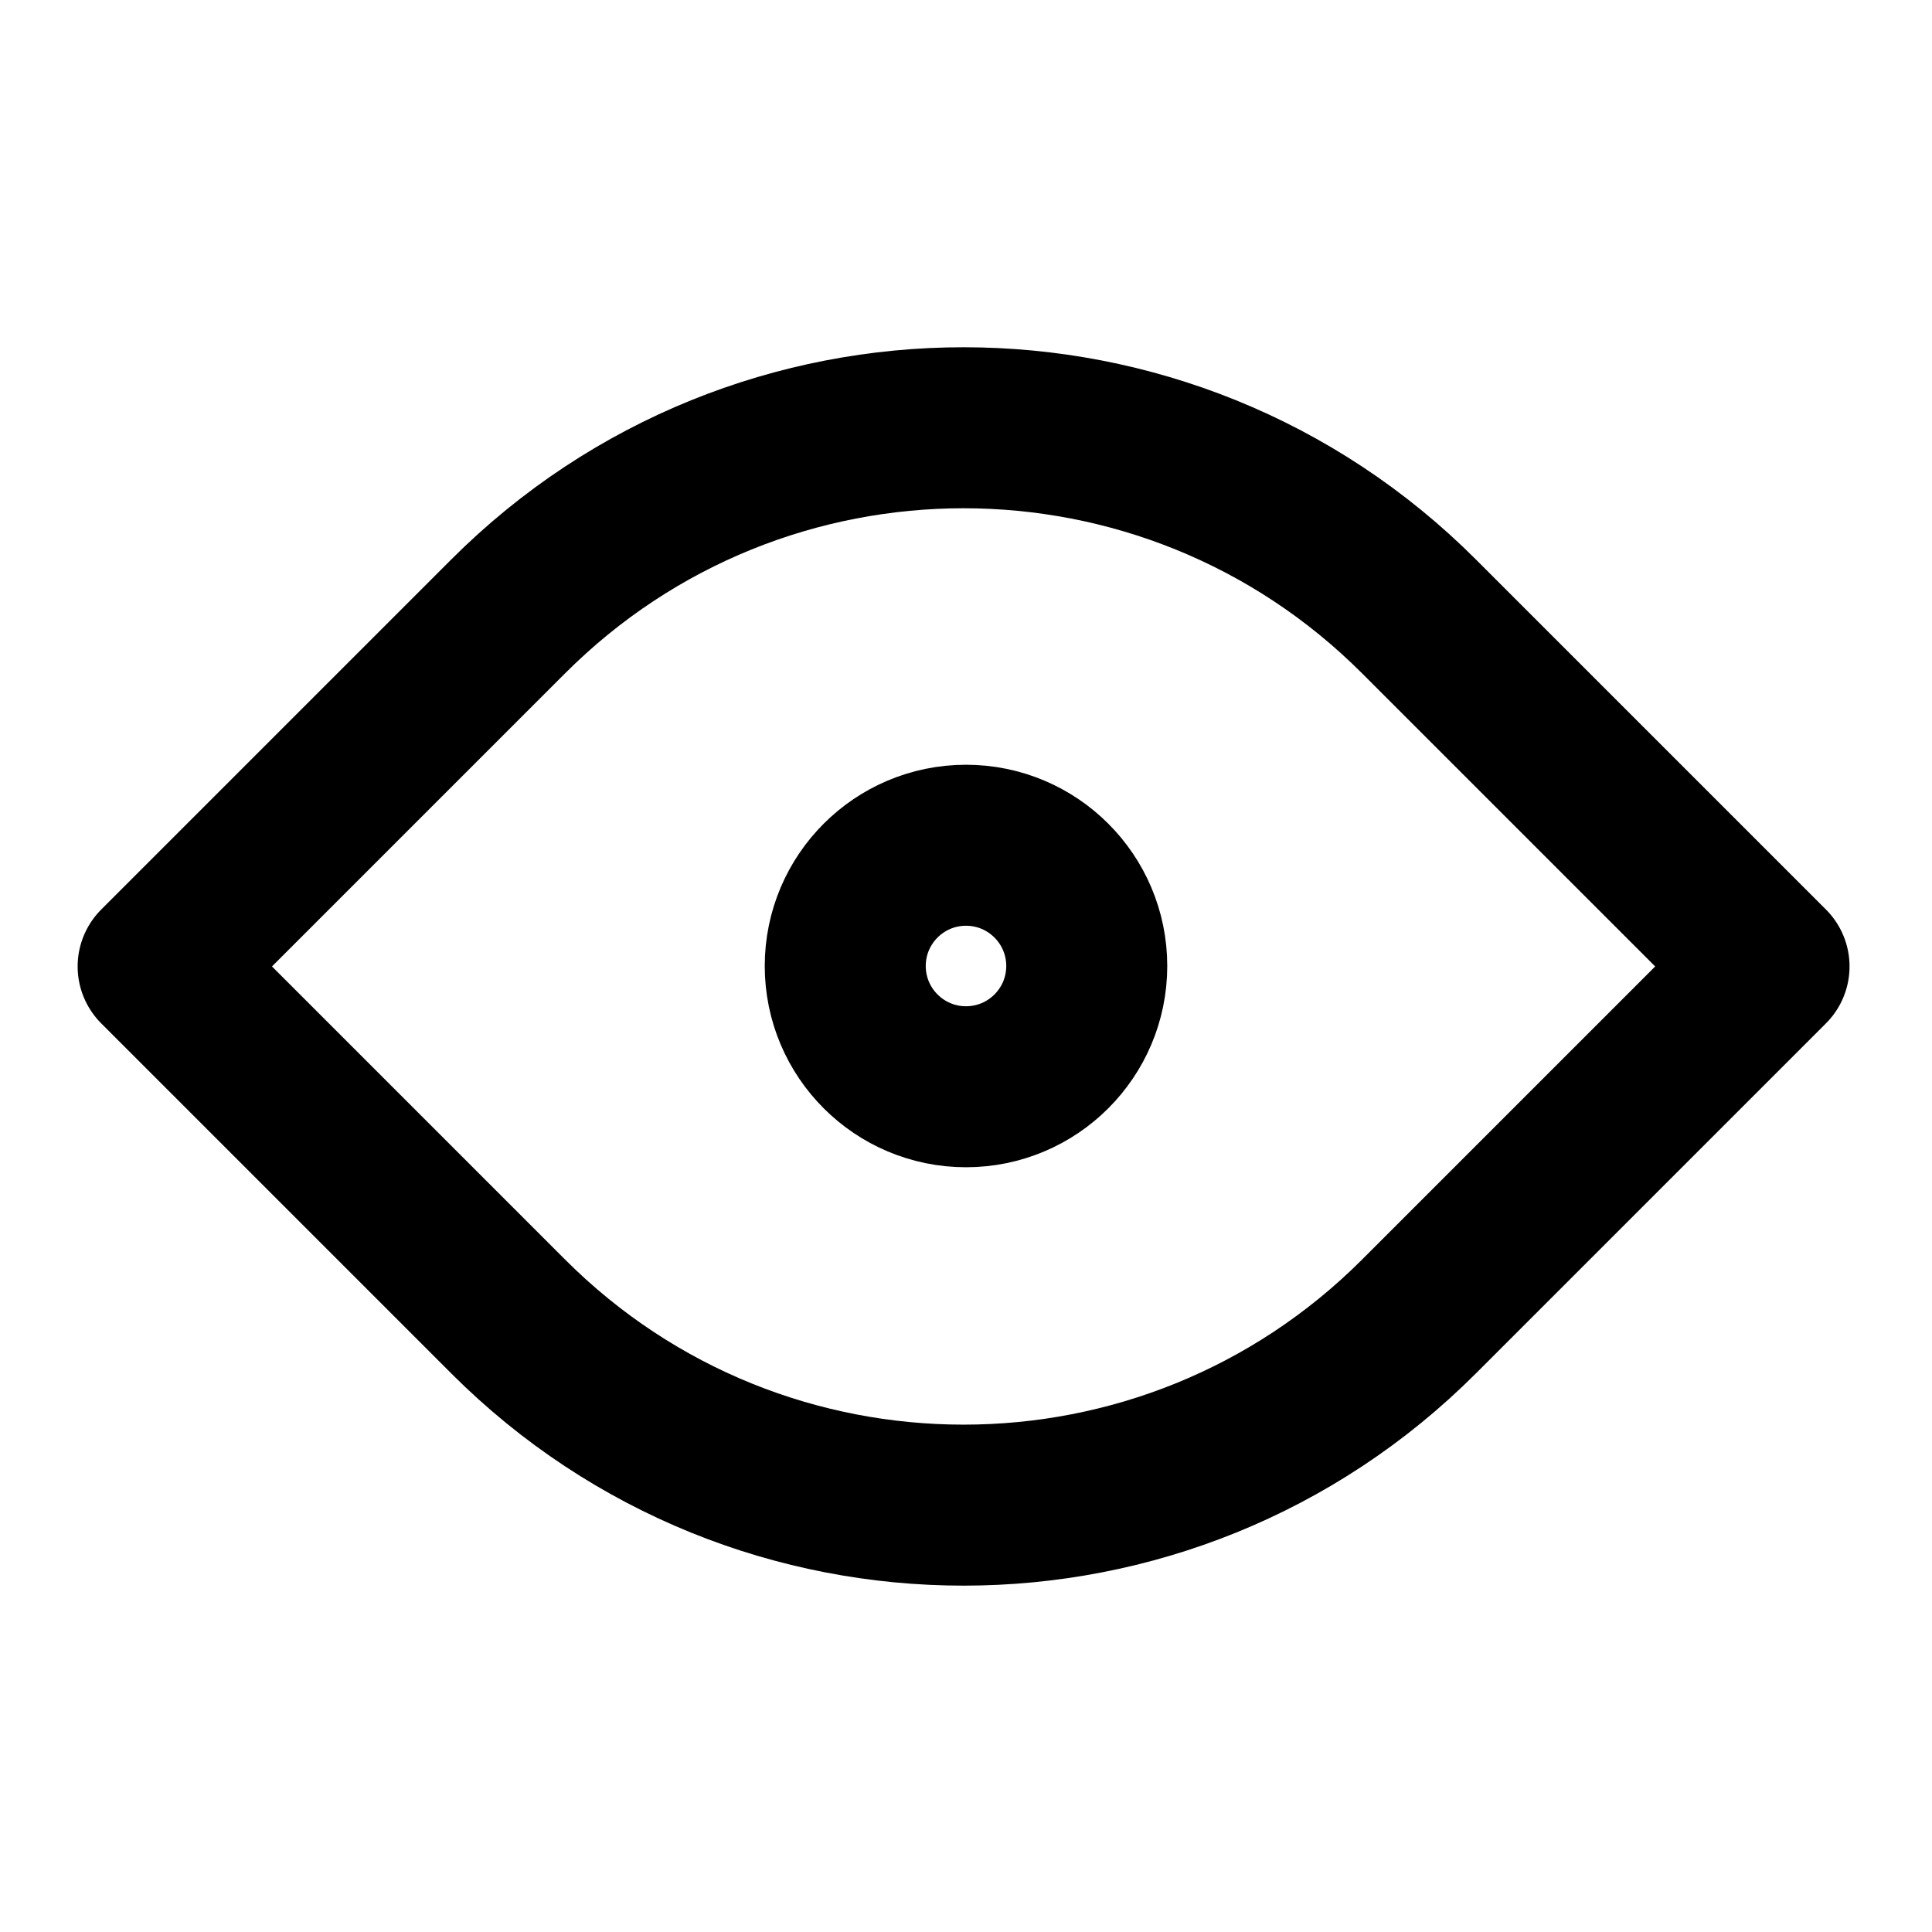
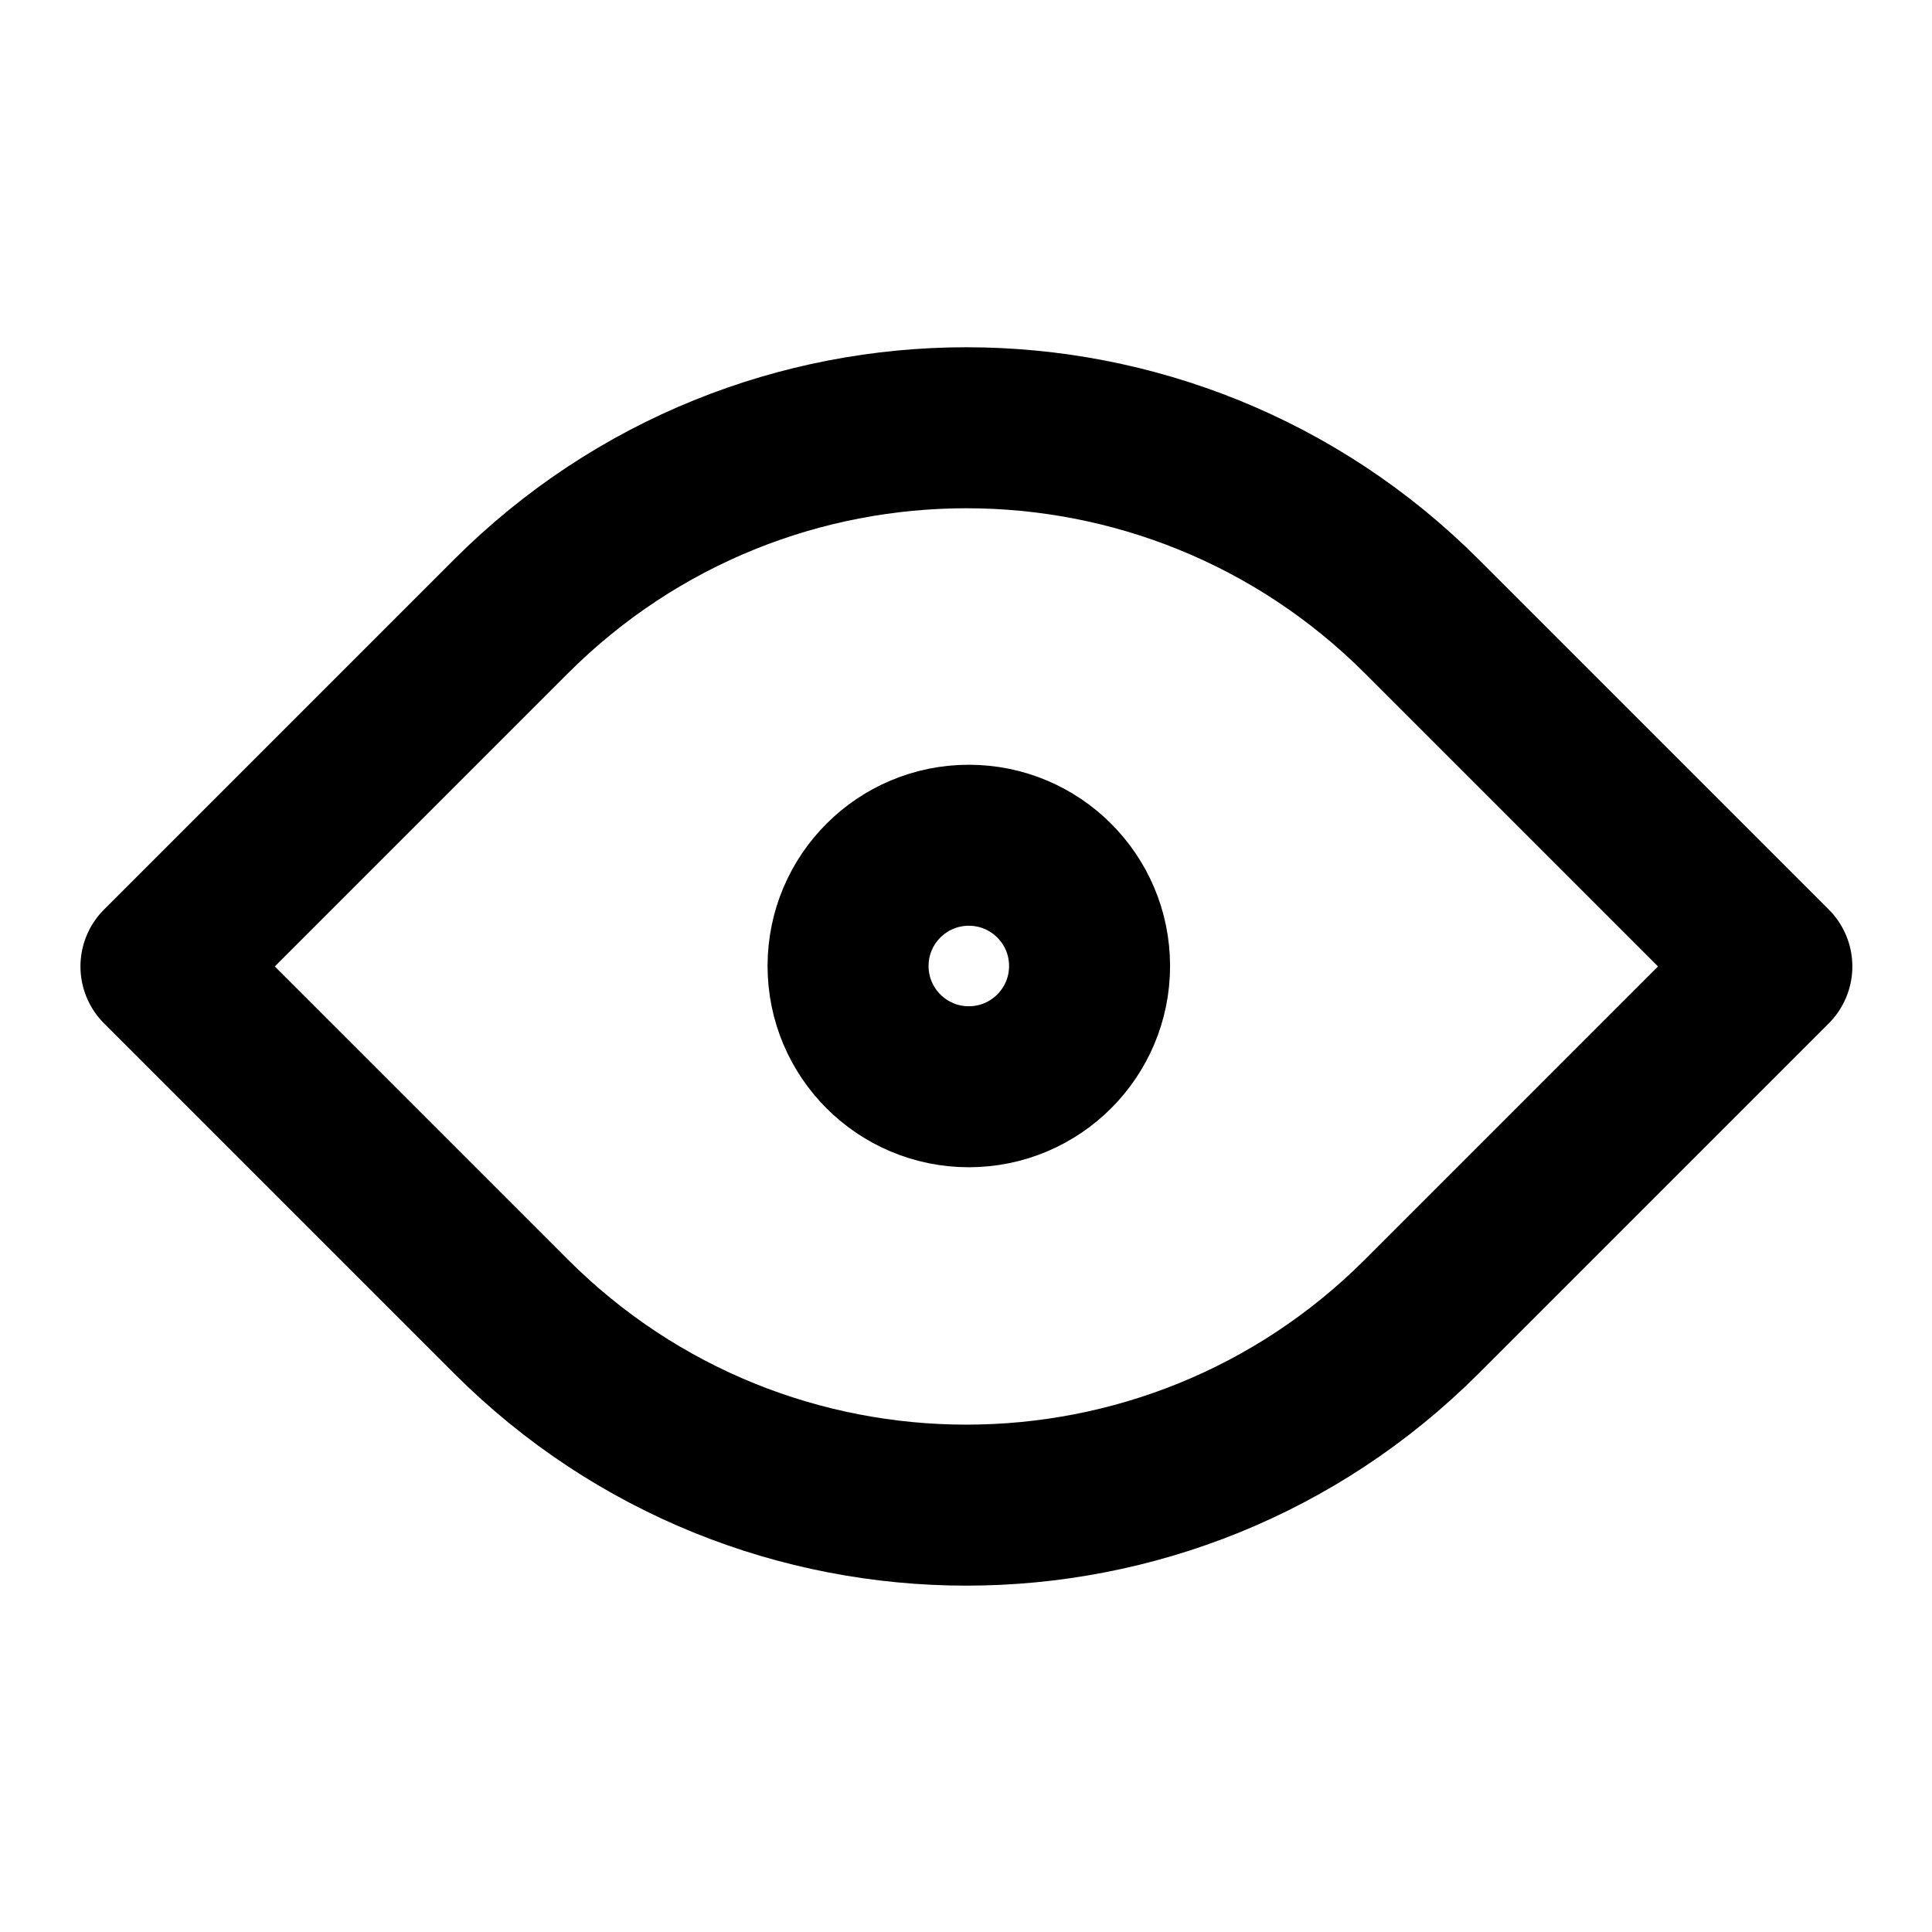
<svg xmlns="http://www.w3.org/2000/svg" width="24" height="24" viewBox="0 0 24 24">
-   <g transform="translate(-315 -84)">
-     <path d="M8,0h6.15a0,0,0,0,1,0,0V6.15a8,8,0,0,1-8,8H0a0,0,0,0,1,0,0V8A8,8,0,0,1,8,0Z" transform="translate(326.97 86) rotate(45)" fill="none" stroke="#000" stroke-linecap="round" stroke-linejoin="round" stroke-width="2" />
-     <circle cx="1.5" cy="1.5" r="1.5" transform="translate(325.5 94.5)" fill="none" stroke="#000" stroke-linejoin="round" stroke-width="2" />
-     <rect width="24" height="24" transform="translate(339 84) rotate(90)" fill="none" />
+   <g transform="translate(-279 -84)">
+     <g transform="translate(-35.965)">
+       <path d="M8,0h6.15a0,0,0,0,1,0,0V6.15a8,8,0,0,1-8,8H0a0,0,0,0,1,0,0V8A8,8,0,0,1,8,0Z" transform="translate(326.97 86) rotate(45)" fill="none" stroke="#000" stroke-linecap="round" stroke-linejoin="round" stroke-width="2" />
+       <circle cx="1.5" cy="1.5" r="1.5" transform="translate(325.5 94.5)" fill="none" stroke="#000" stroke-linejoin="round" stroke-width="2" />
+     </g>
+     <rect width="24" height="24" transform="translate(303 84) rotate(90)" fill="none" />
  </g>
</svg>
